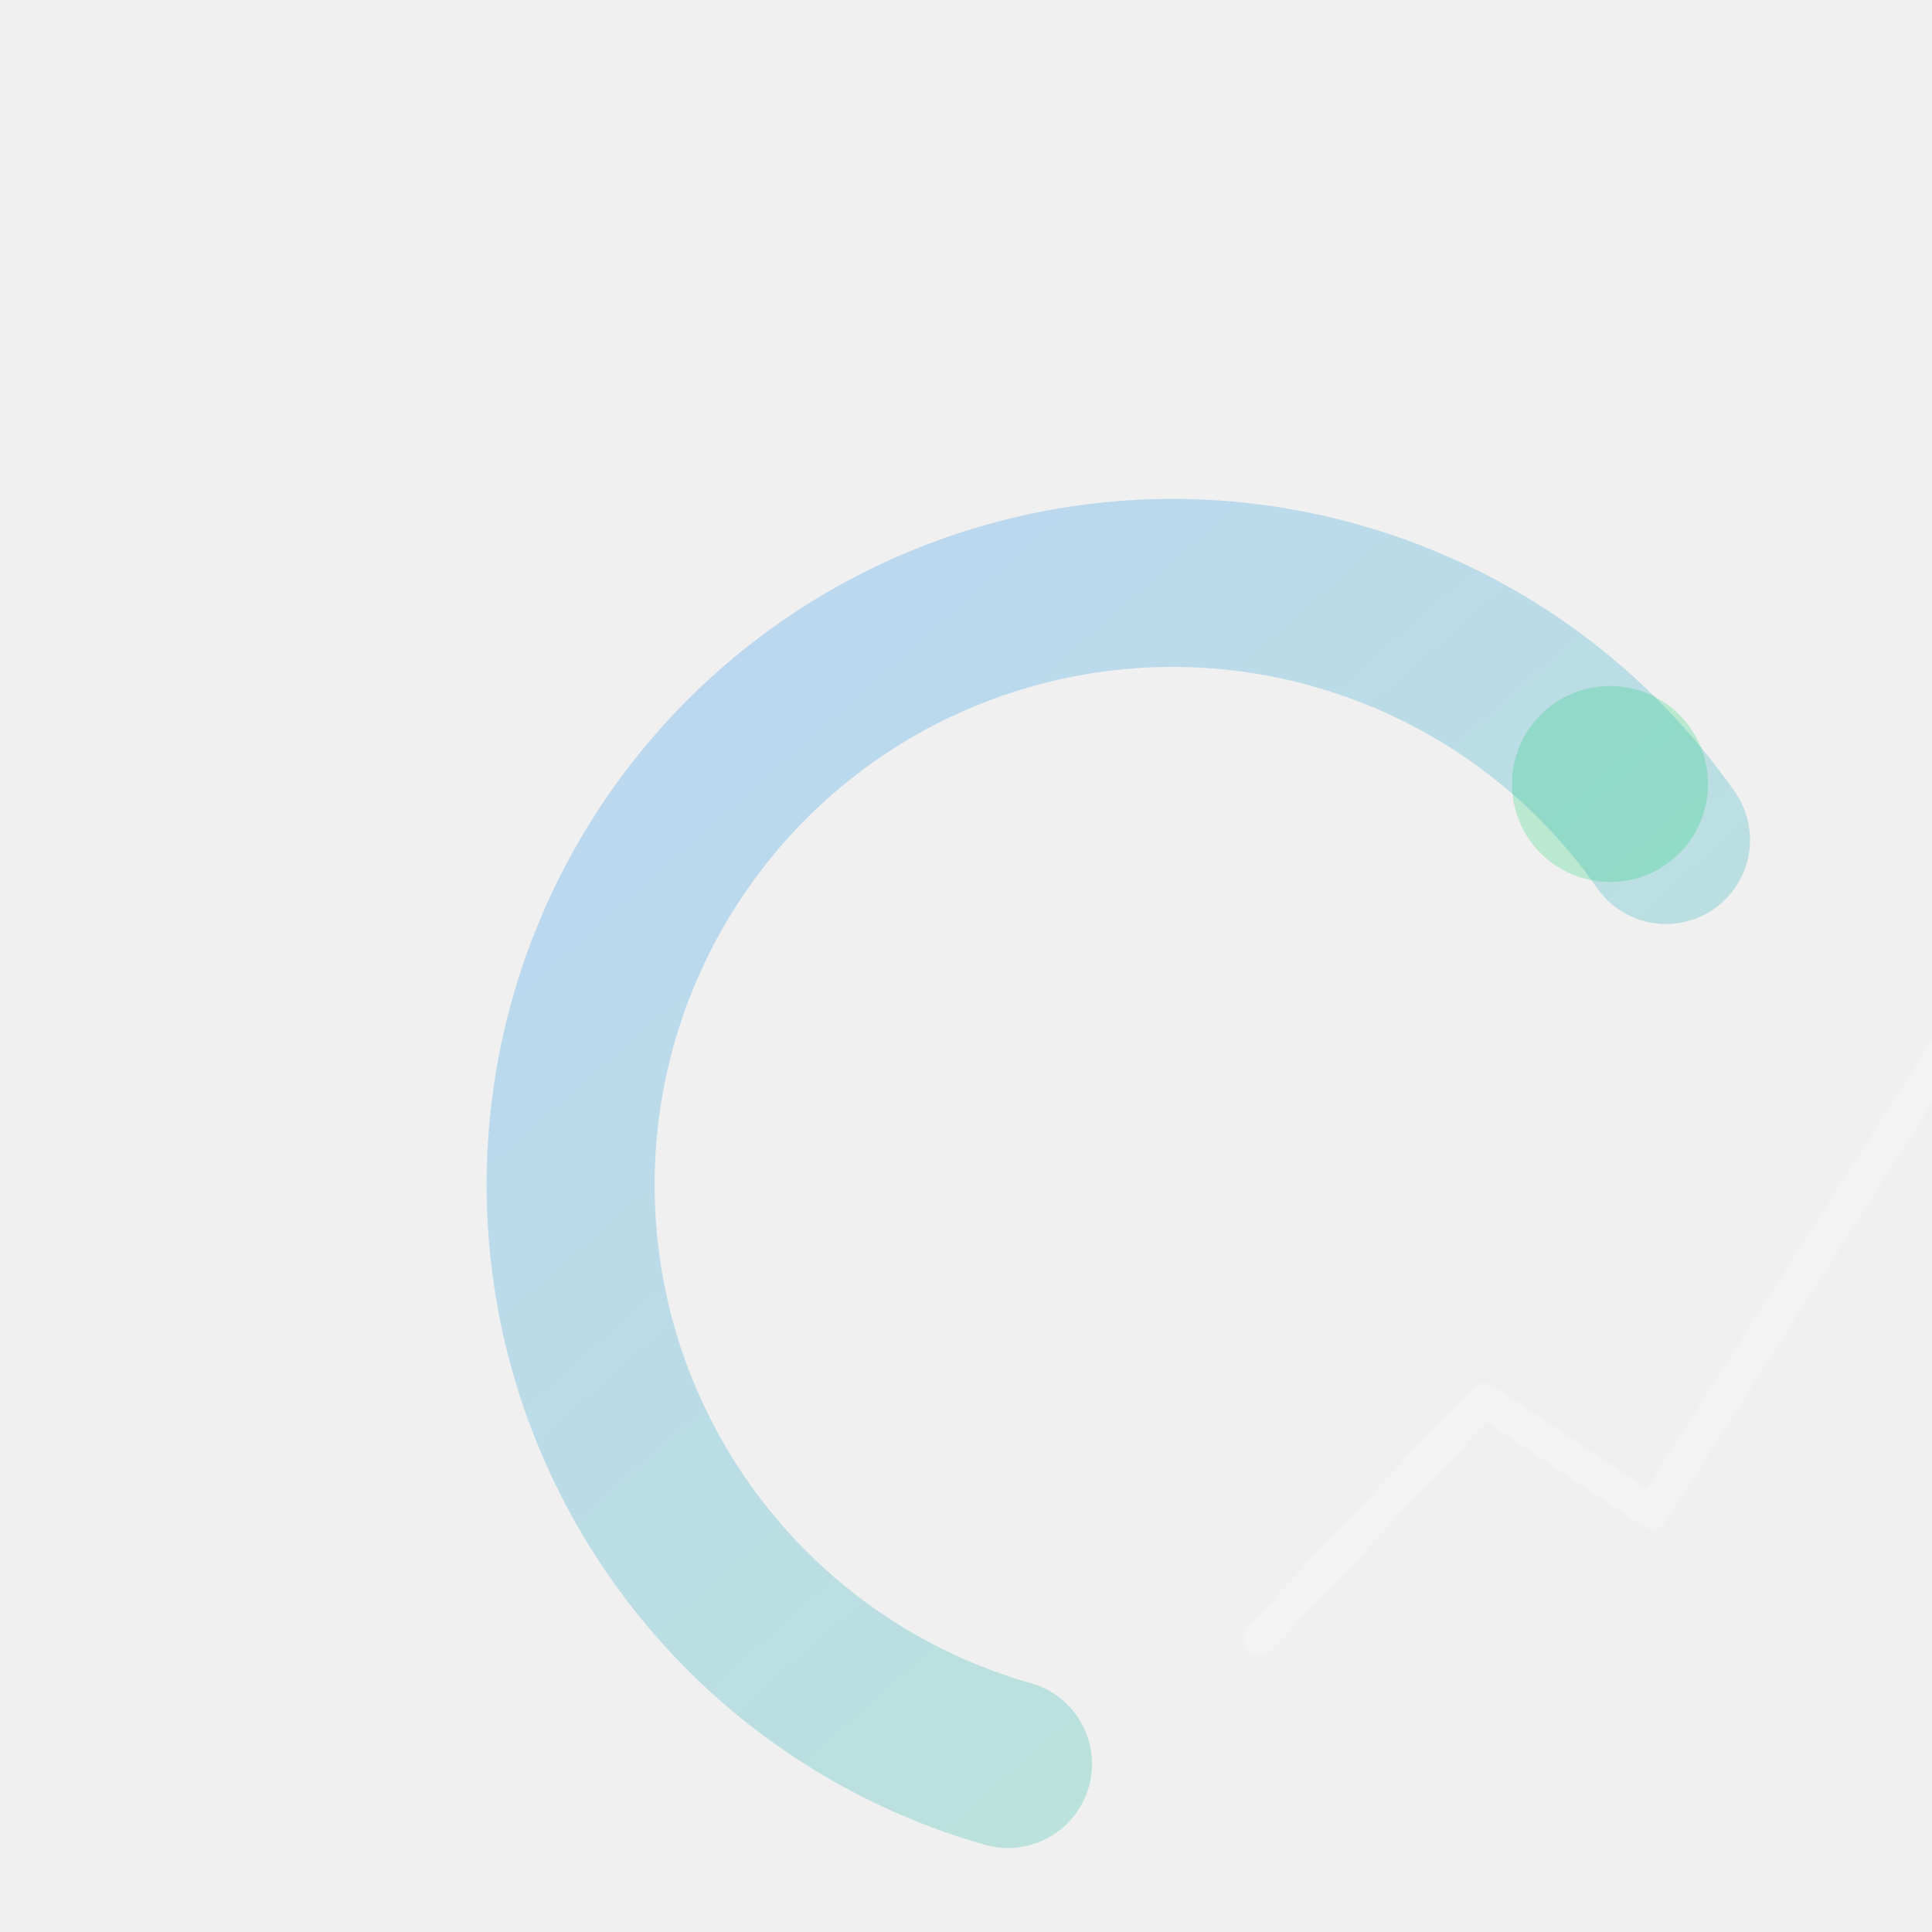
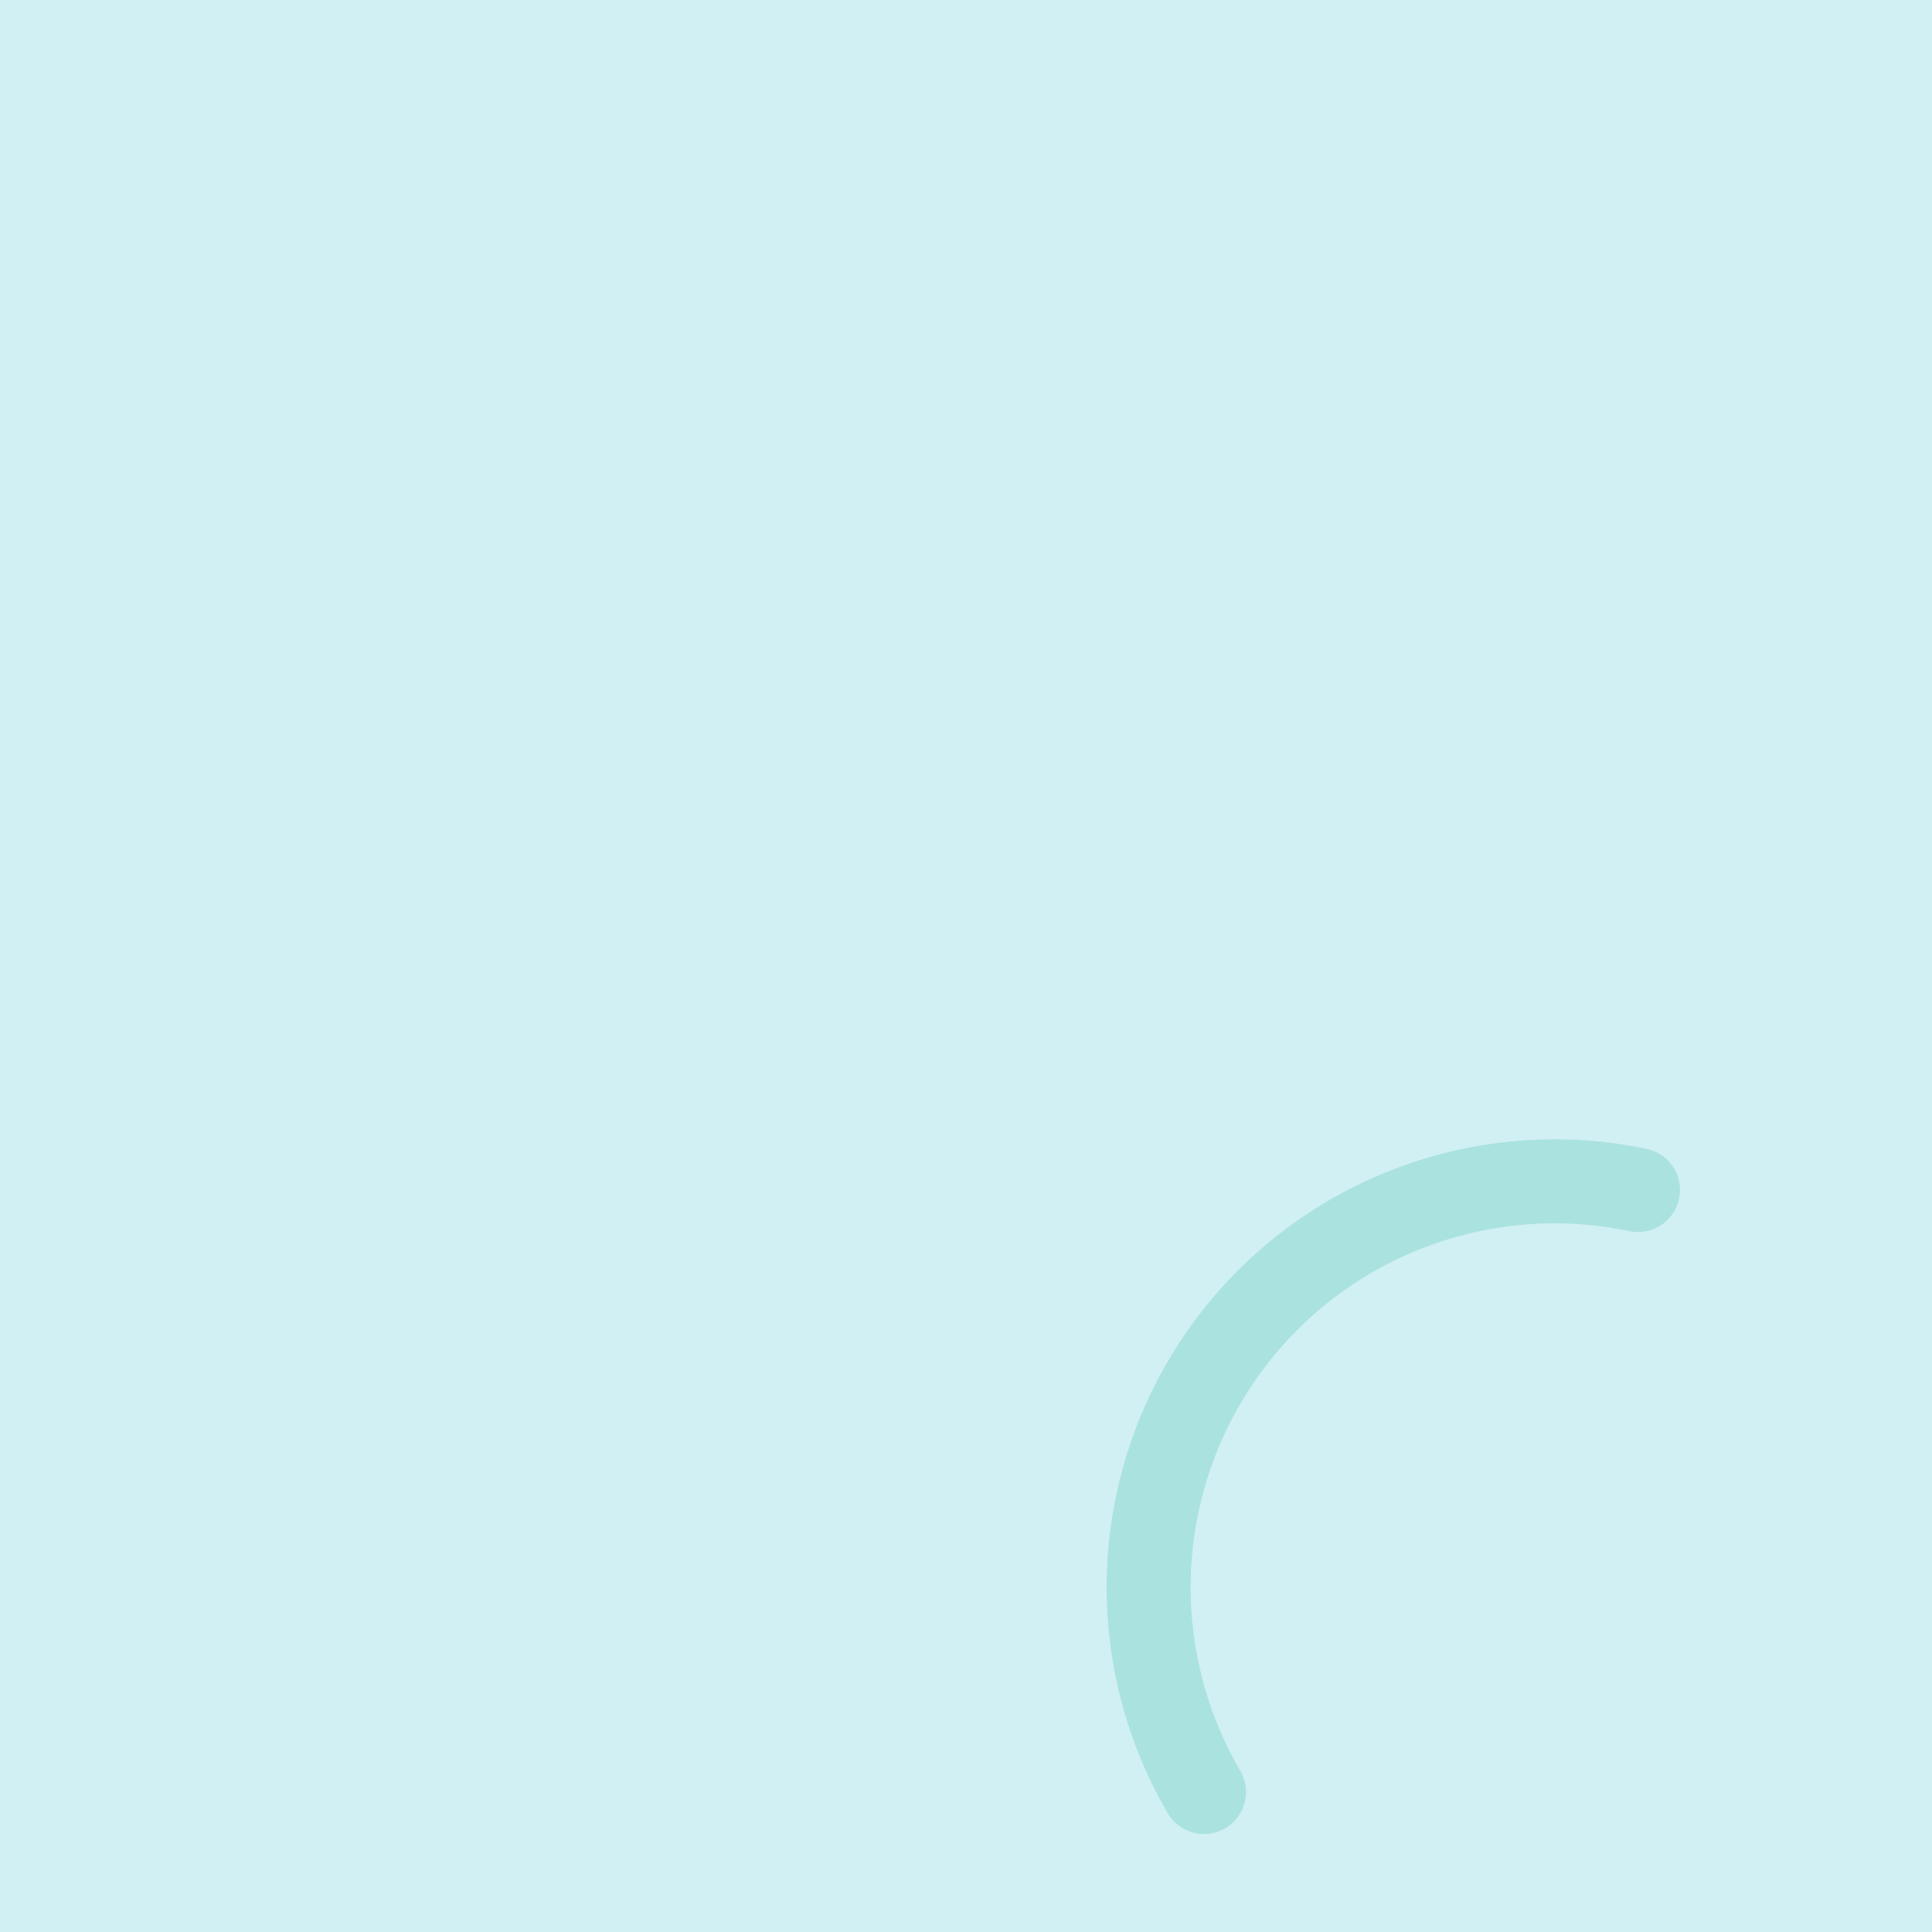
- <svg xmlns="http://www.w3.org/2000/svg" viewBox="0 0 138 138" aria-hidden="true">
+ <svg xmlns="http://www.w3.org/2000/svg" viewBox="0 0 138 138">
  <defs>
-     <linearGradient id="g" x1="45" y1="35" x2="136" y2="138" gradientUnits="userSpaceOnUse">
-       <stop stop-color="#0079FE" />
-       <stop offset="1" stop-color="#01CB65" />
+     <linearGradient id="a" x1="73" y1="138" x2="137" y2="55">
+       <stop stop-color="#C5F7E0" />
+       <stop offset="1" stop-color="#D8EBFF" />
    </linearGradient>
  </defs>
-   <path d="M72 126a43 43 0 1 1 47-66" fill="none" stroke="url(#g)" stroke-width="12" stroke-linecap="round" opacity="0.22" />
-   <circle cx="115" cy="56" r="7" fill="#01CB65" opacity="0.22" />
-   <path d="M90 117l16-17 12 8 21-33" fill="none" stroke="#fff" stroke-width="2.4" stroke-linecap="round" stroke-linejoin="round" opacity="0.22" />
+   <rect width="138" height="138" fill="url(#a)" />
+   <path d="M86 128a29 29 0 0 1 31-43" fill="none" stroke="#36B9A5" stroke-width="6" stroke-linecap="round" stroke-opacity=".25" />
</svg>
